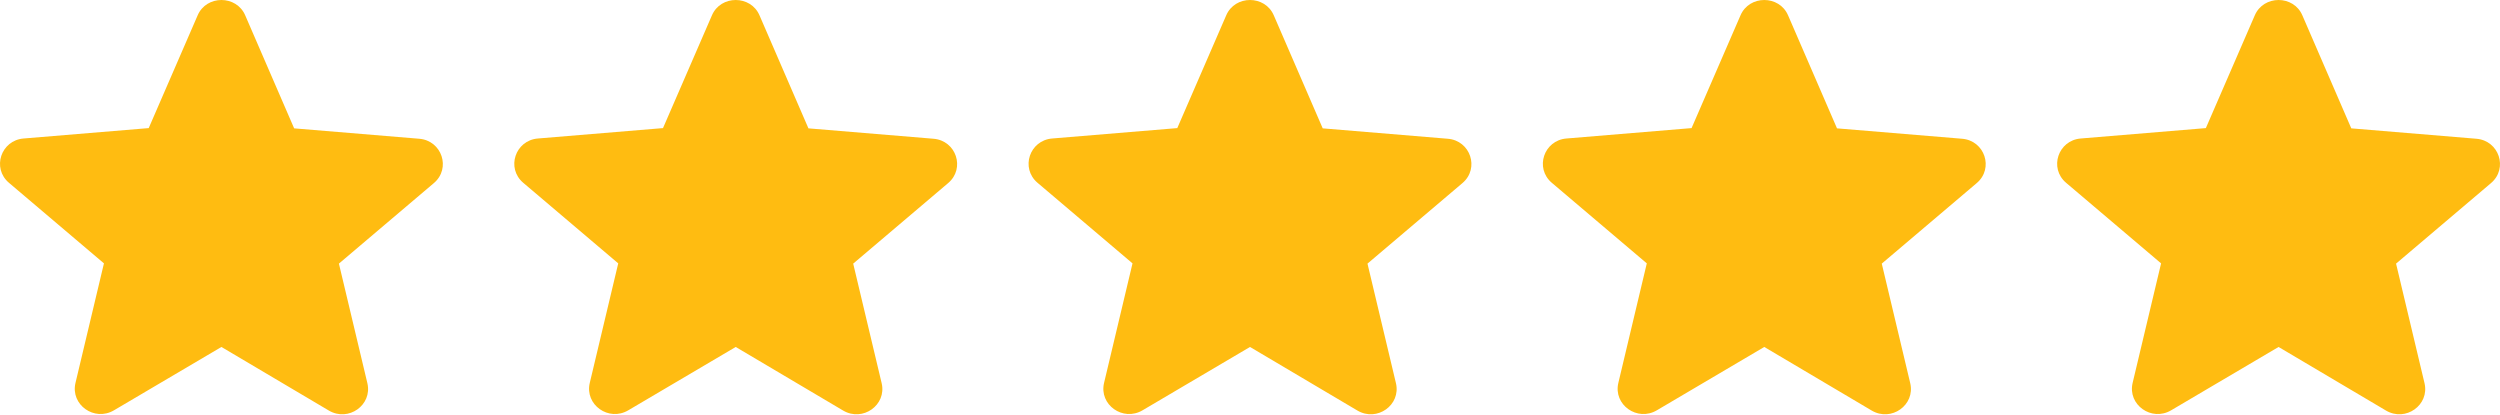
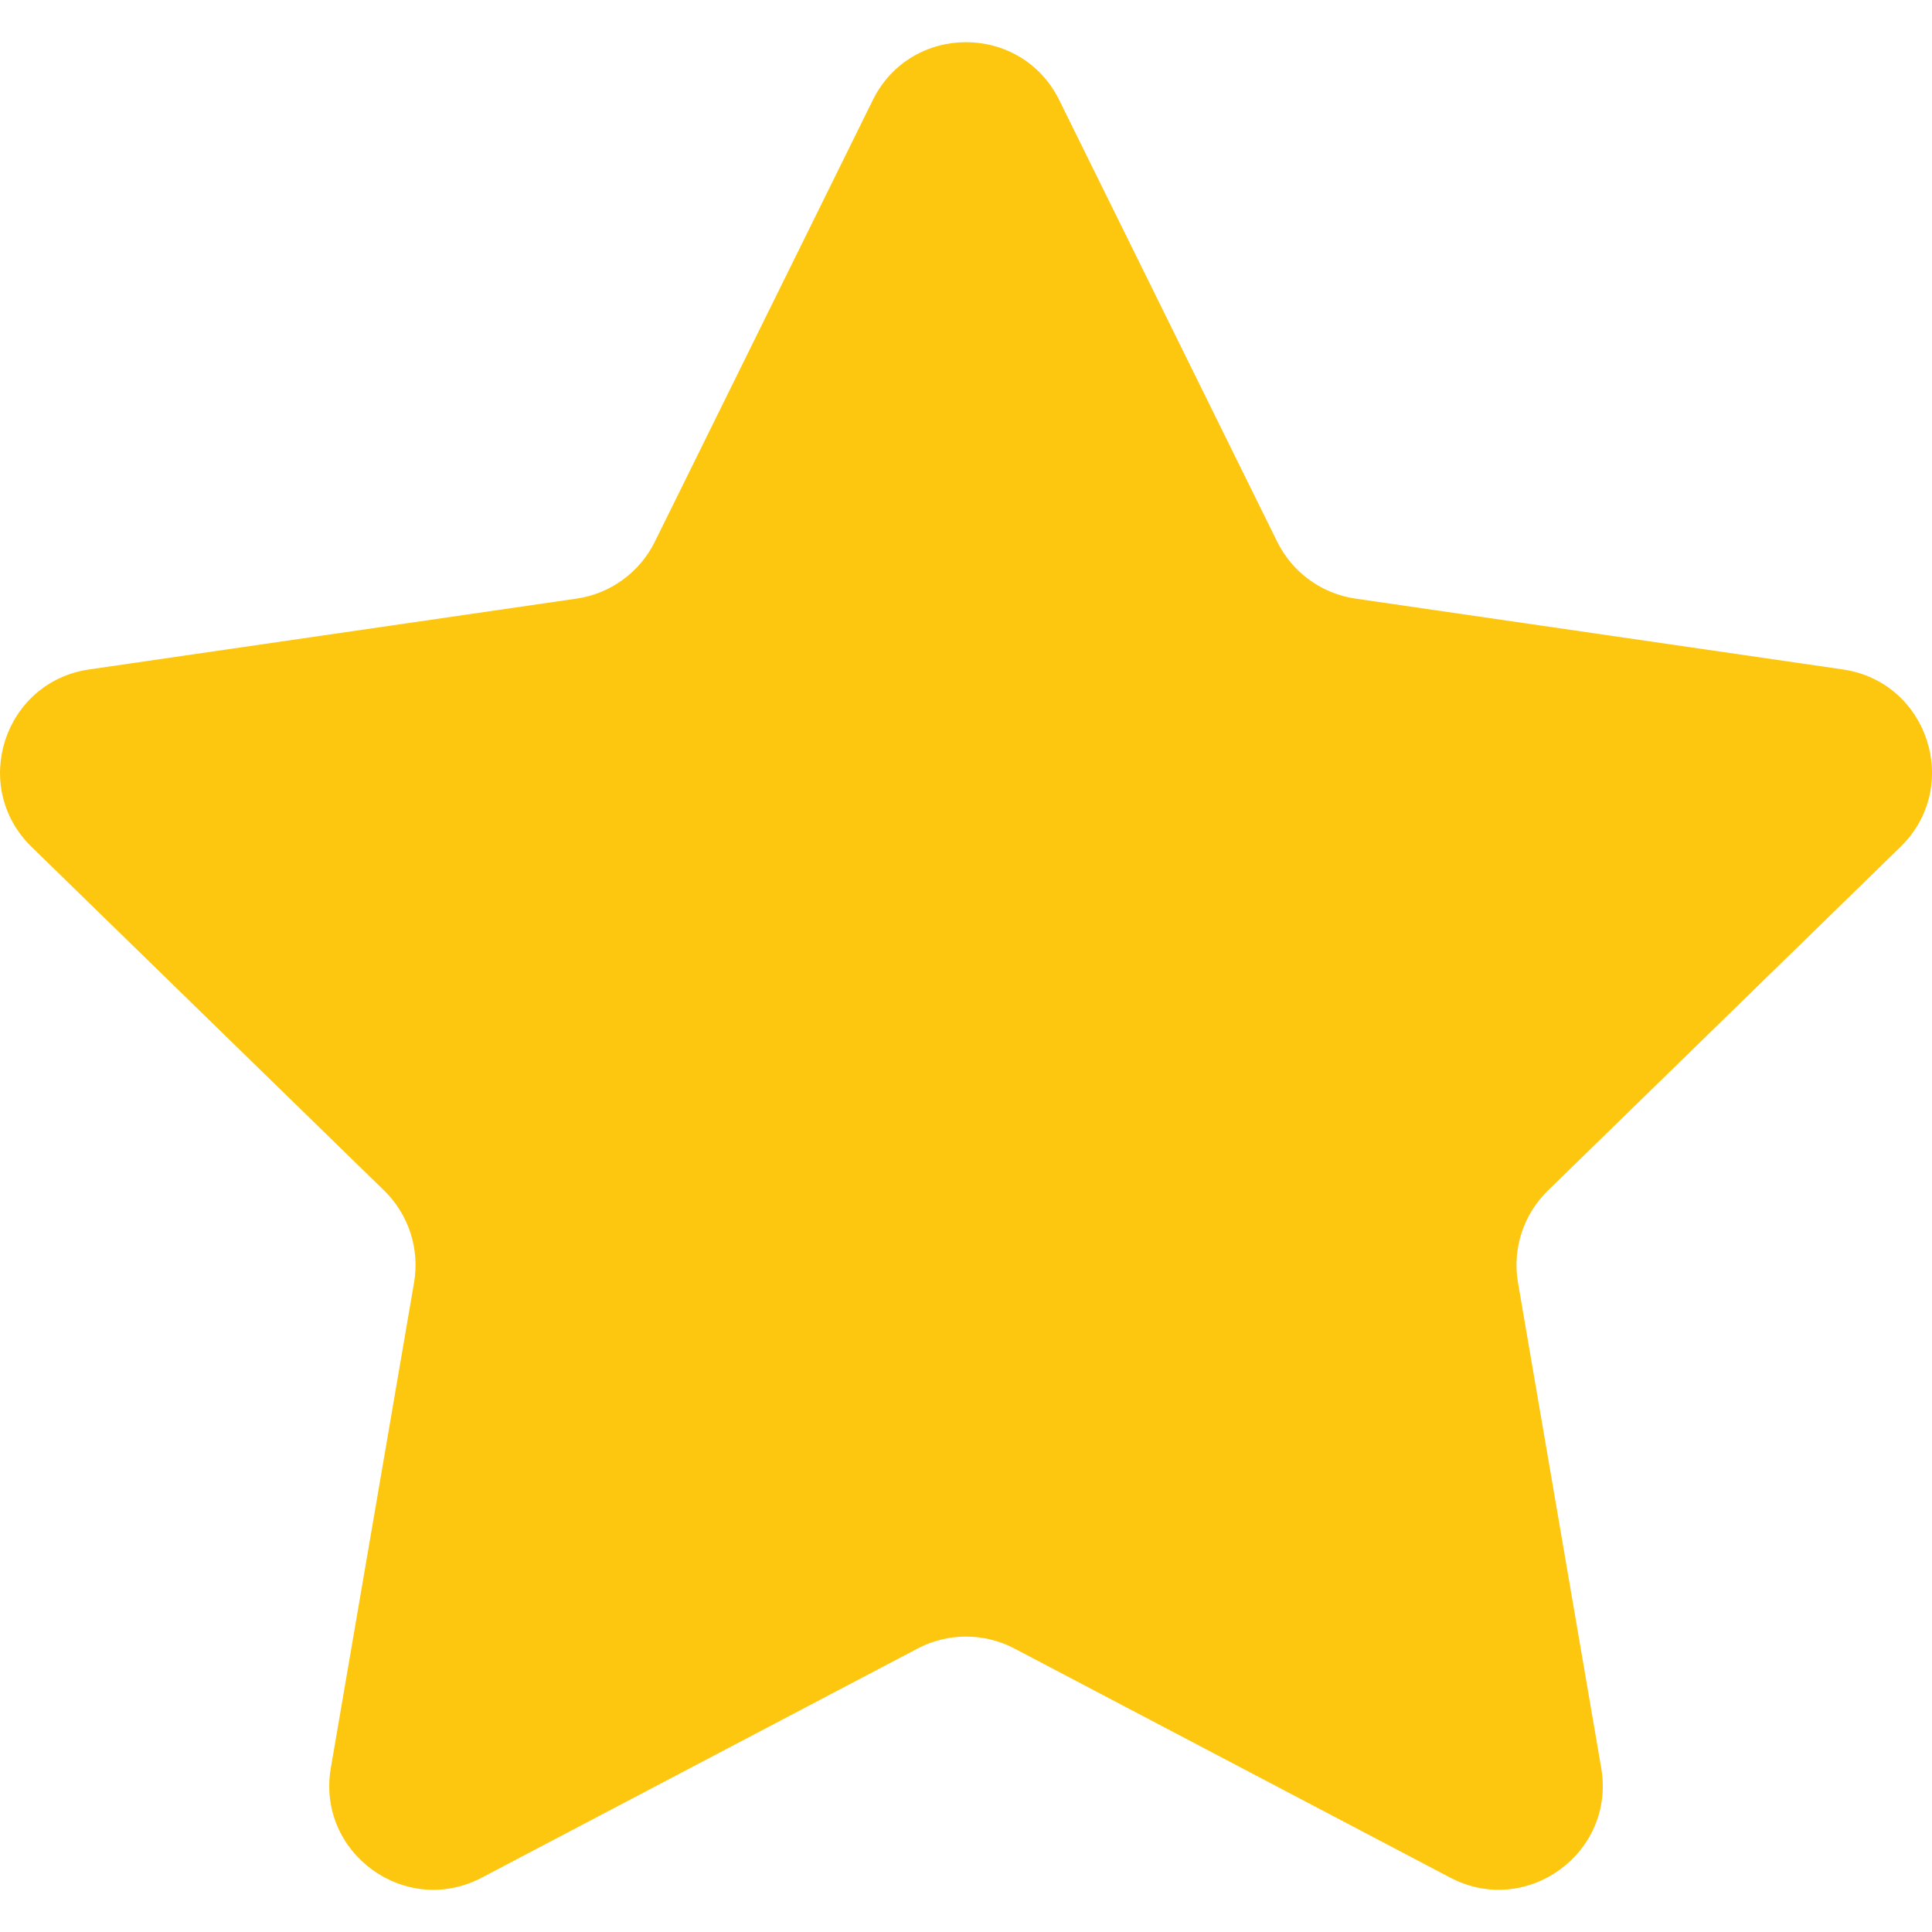
- <svg xmlns="http://www.w3.org/2000/svg" width="175" height="29" viewBox="0 0 175 29" fill="none">
-   <path d="M15.5 24.287L23.017 28.737C24.394 29.553 26.078 28.347 25.716 26.822L23.724 18.453L30.372 12.815C31.585 11.787 30.933 9.836 29.339 9.712L20.59 8.985L17.166 1.077C16.551 -0.359 14.449 -0.359 13.834 1.077L10.41 8.967L1.661 9.694C0.067 9.818 -0.585 11.769 0.628 12.797L7.276 18.436L5.284 26.804C4.921 28.329 6.606 29.535 7.983 28.719L15.5 24.287Z" fill="#FFBC11" />
-   <path d="M51.5 24.287L59.017 28.737C60.394 29.553 62.078 28.347 61.716 26.822L59.724 18.453L66.371 12.815C67.585 11.787 66.933 9.836 65.339 9.712L56.59 8.985L53.166 1.077C52.551 -0.359 50.449 -0.359 49.834 1.077L46.41 8.967L37.661 9.694C36.067 9.818 35.415 11.769 36.629 12.797L43.276 18.436L41.284 26.804C40.922 28.329 42.606 29.535 43.983 28.719L51.5 24.287Z" fill="#FFBC11" />
-   <path d="M87.5 24.287L95.017 28.737C96.394 29.553 98.079 28.347 97.716 26.822L95.724 18.453L102.372 12.815C103.585 11.787 102.933 9.836 101.339 9.712L92.59 8.985L89.166 1.077C88.551 -0.359 86.449 -0.359 85.834 1.077L82.41 8.967L73.661 9.694C72.067 9.818 71.415 11.769 72.629 12.797L79.276 18.436L77.284 26.804C76.921 28.329 78.606 29.535 79.983 28.719L87.5 24.287Z" fill="#FFBC11" />
-   <path d="M123.5 24.287L131.017 28.737C132.394 29.553 134.079 28.347 133.716 26.822L131.724 18.453L138.372 12.815C139.585 11.787 138.933 9.836 137.339 9.712L128.59 8.985L125.166 1.077C124.551 -0.359 122.449 -0.359 121.834 1.077L118.41 8.967L109.661 9.694C108.067 9.818 107.415 11.769 108.628 12.797L115.276 18.436L113.284 26.804C112.921 28.329 114.606 29.535 115.983 28.719L123.5 24.287Z" fill="#FFBC11" />
-   <path d="M159.5 24.287L167.017 28.737C168.394 29.553 170.079 28.347 169.716 26.822L167.724 18.453L174.372 12.815C175.585 11.787 174.933 9.836 173.339 9.712L164.59 8.985L161.166 1.077C160.551 -0.359 158.449 -0.359 157.834 1.077L154.41 8.967L145.661 9.694C144.067 9.818 143.415 11.769 144.628 12.797L151.276 18.436L149.284 26.804C148.921 28.329 150.606 29.535 151.983 28.719L159.5 24.287Z" fill="#FFBC11" />
+ <svg xmlns="http://www.w3.org/2000/svg" height="800px" width="800px" version="1.1" id="Capa_1" viewBox="0 0 47.94 47.94" xml:space="preserve">
+   <path style="fill:#FDC710;" d="M26.285,2.486l5.407,10.956c0.376,0.762,1.103,1.29,1.944,1.412l12.091,1.757  c2.118,0.308,2.963,2.91,1.431,4.403l-8.749,8.528c-0.608,0.593-0.886,1.448-0.742,2.285l2.065,12.042  c0.362,2.109-1.852,3.717-3.746,2.722l-10.814-5.685c-0.752-0.395-1.651-0.395-2.403,0l-10.814,5.685  c-1.894,0.996-4.108-0.613-3.746-2.722l2.065-12.042c0.144-0.837-0.134-1.692-0.742-2.285l-8.749-8.528  c-1.532-1.494-0.687-4.096,1.431-4.403l12.091-1.757c0.841-0.122,1.568-0.65,1.944-1.412l5.407-10.956  C22.602,0.567,25.338,0.567,26.285,2.486z" />
</svg>
